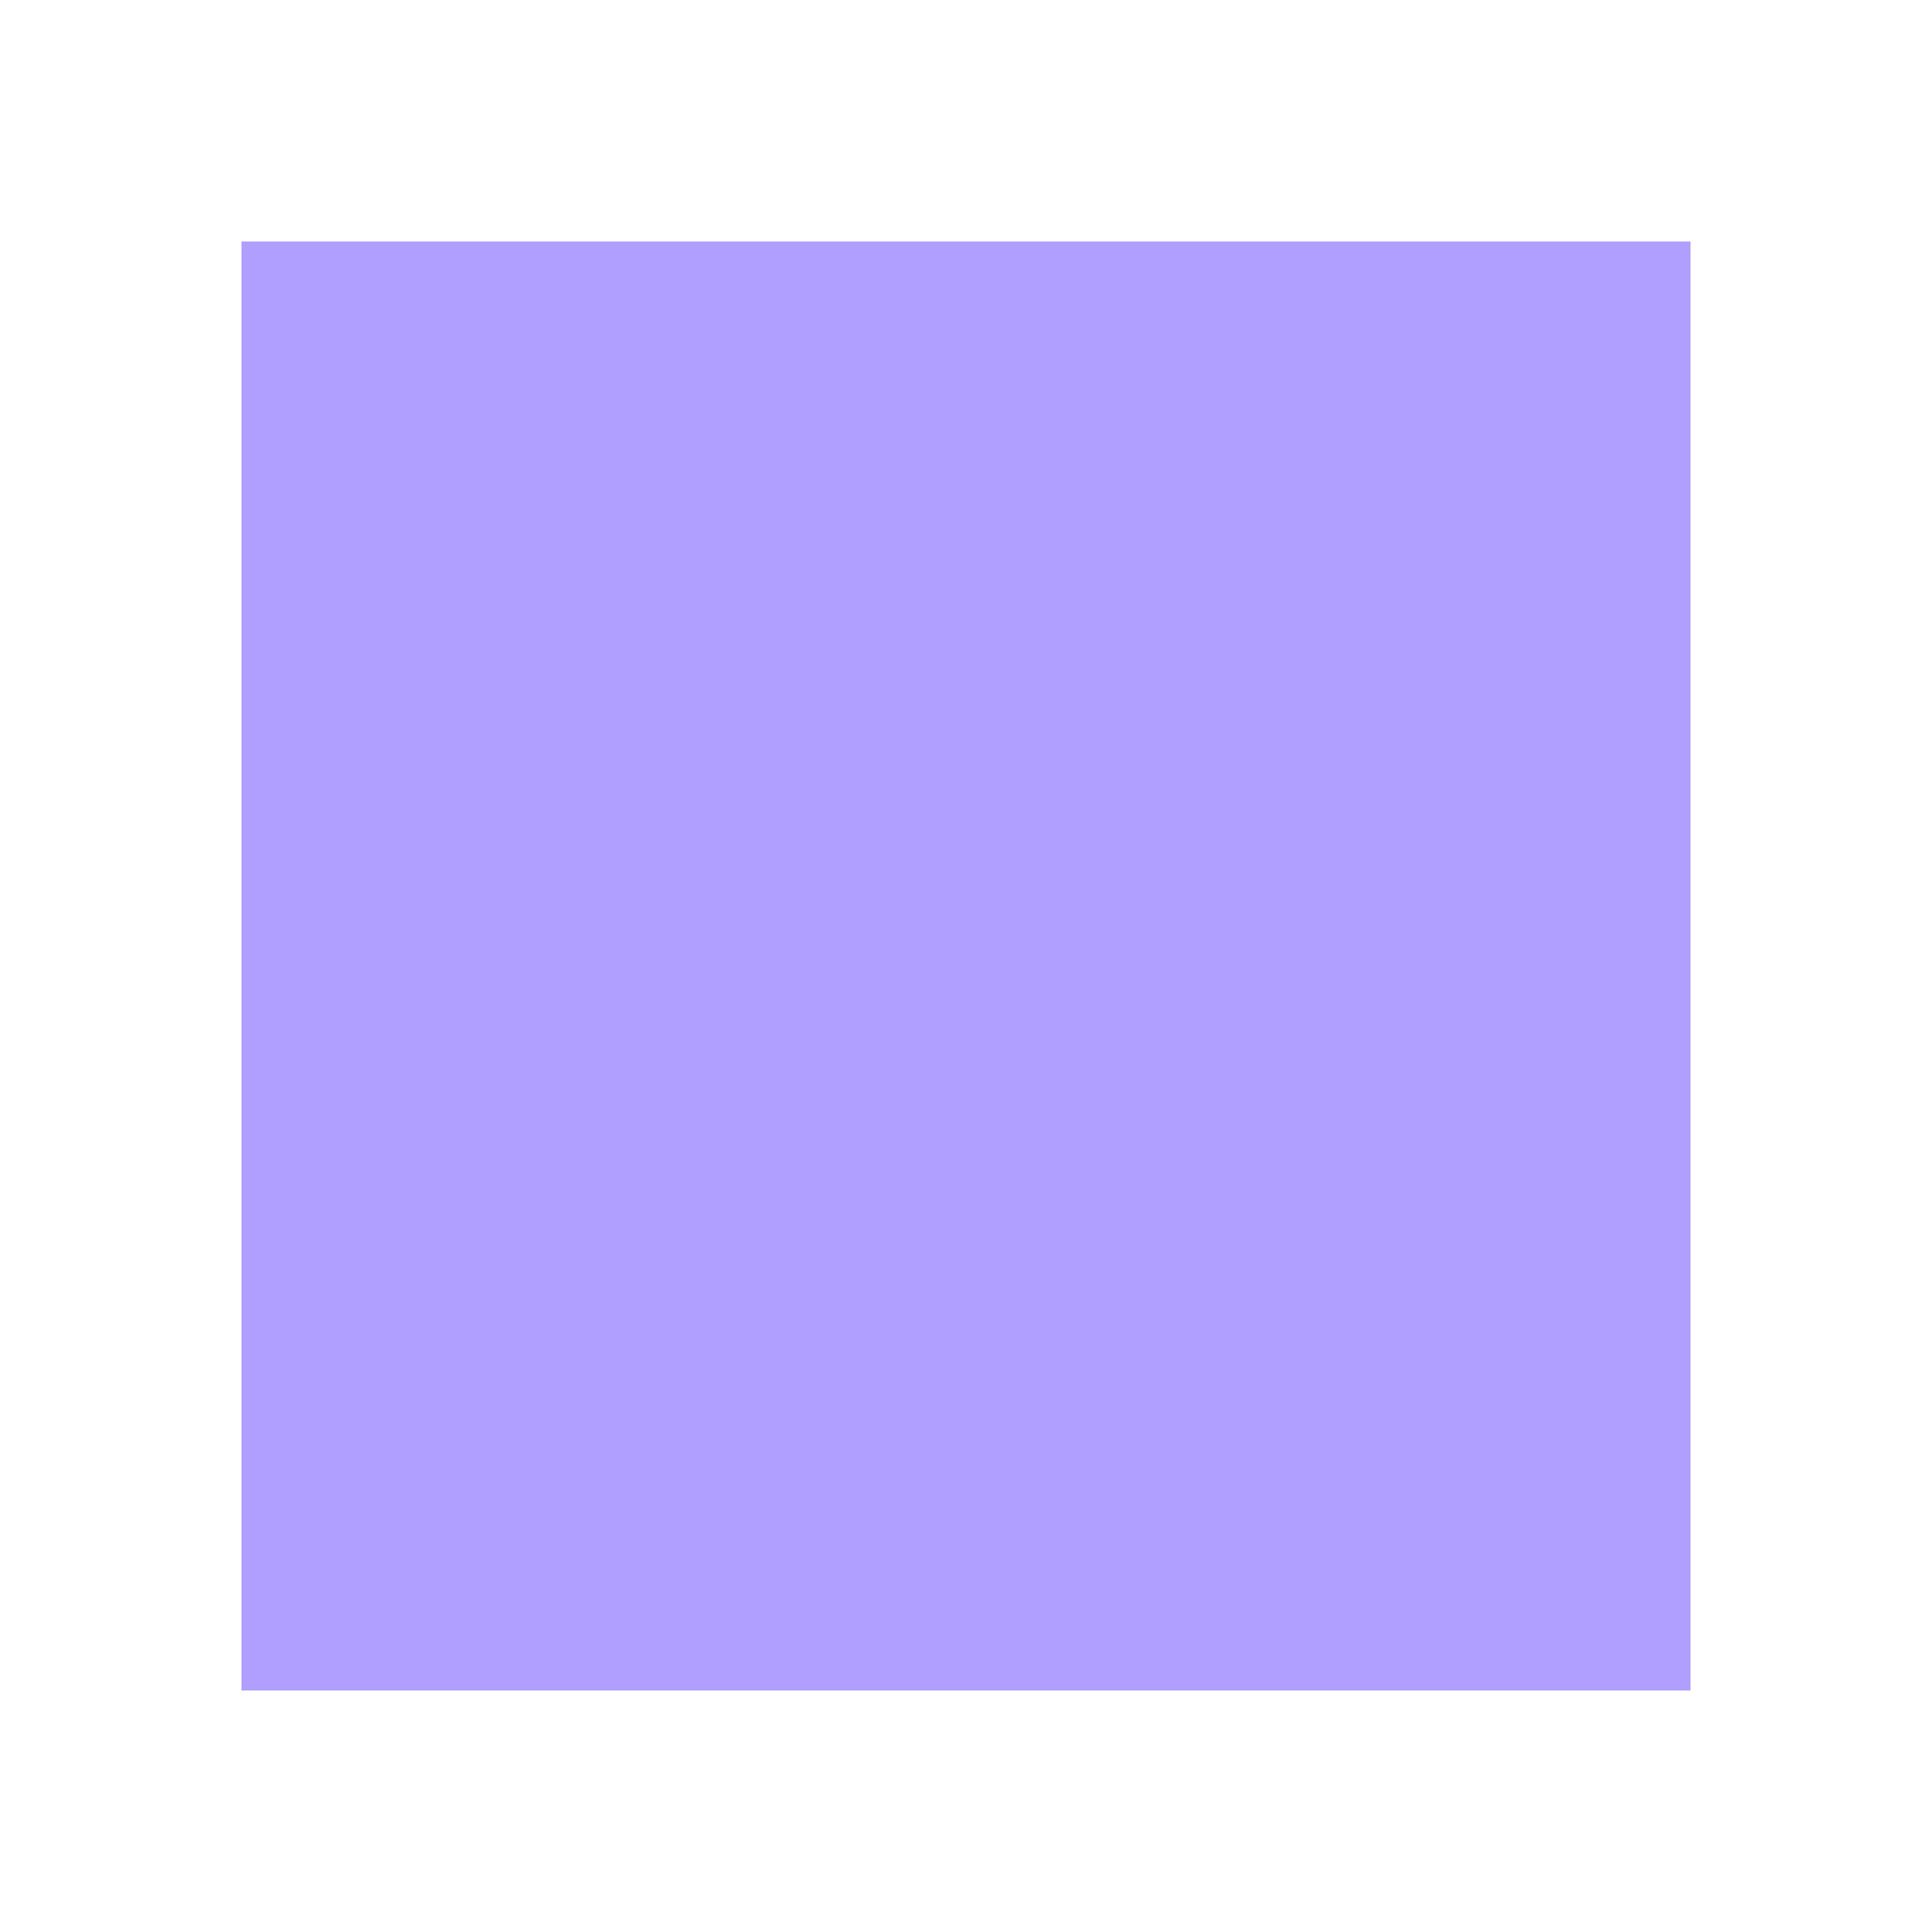
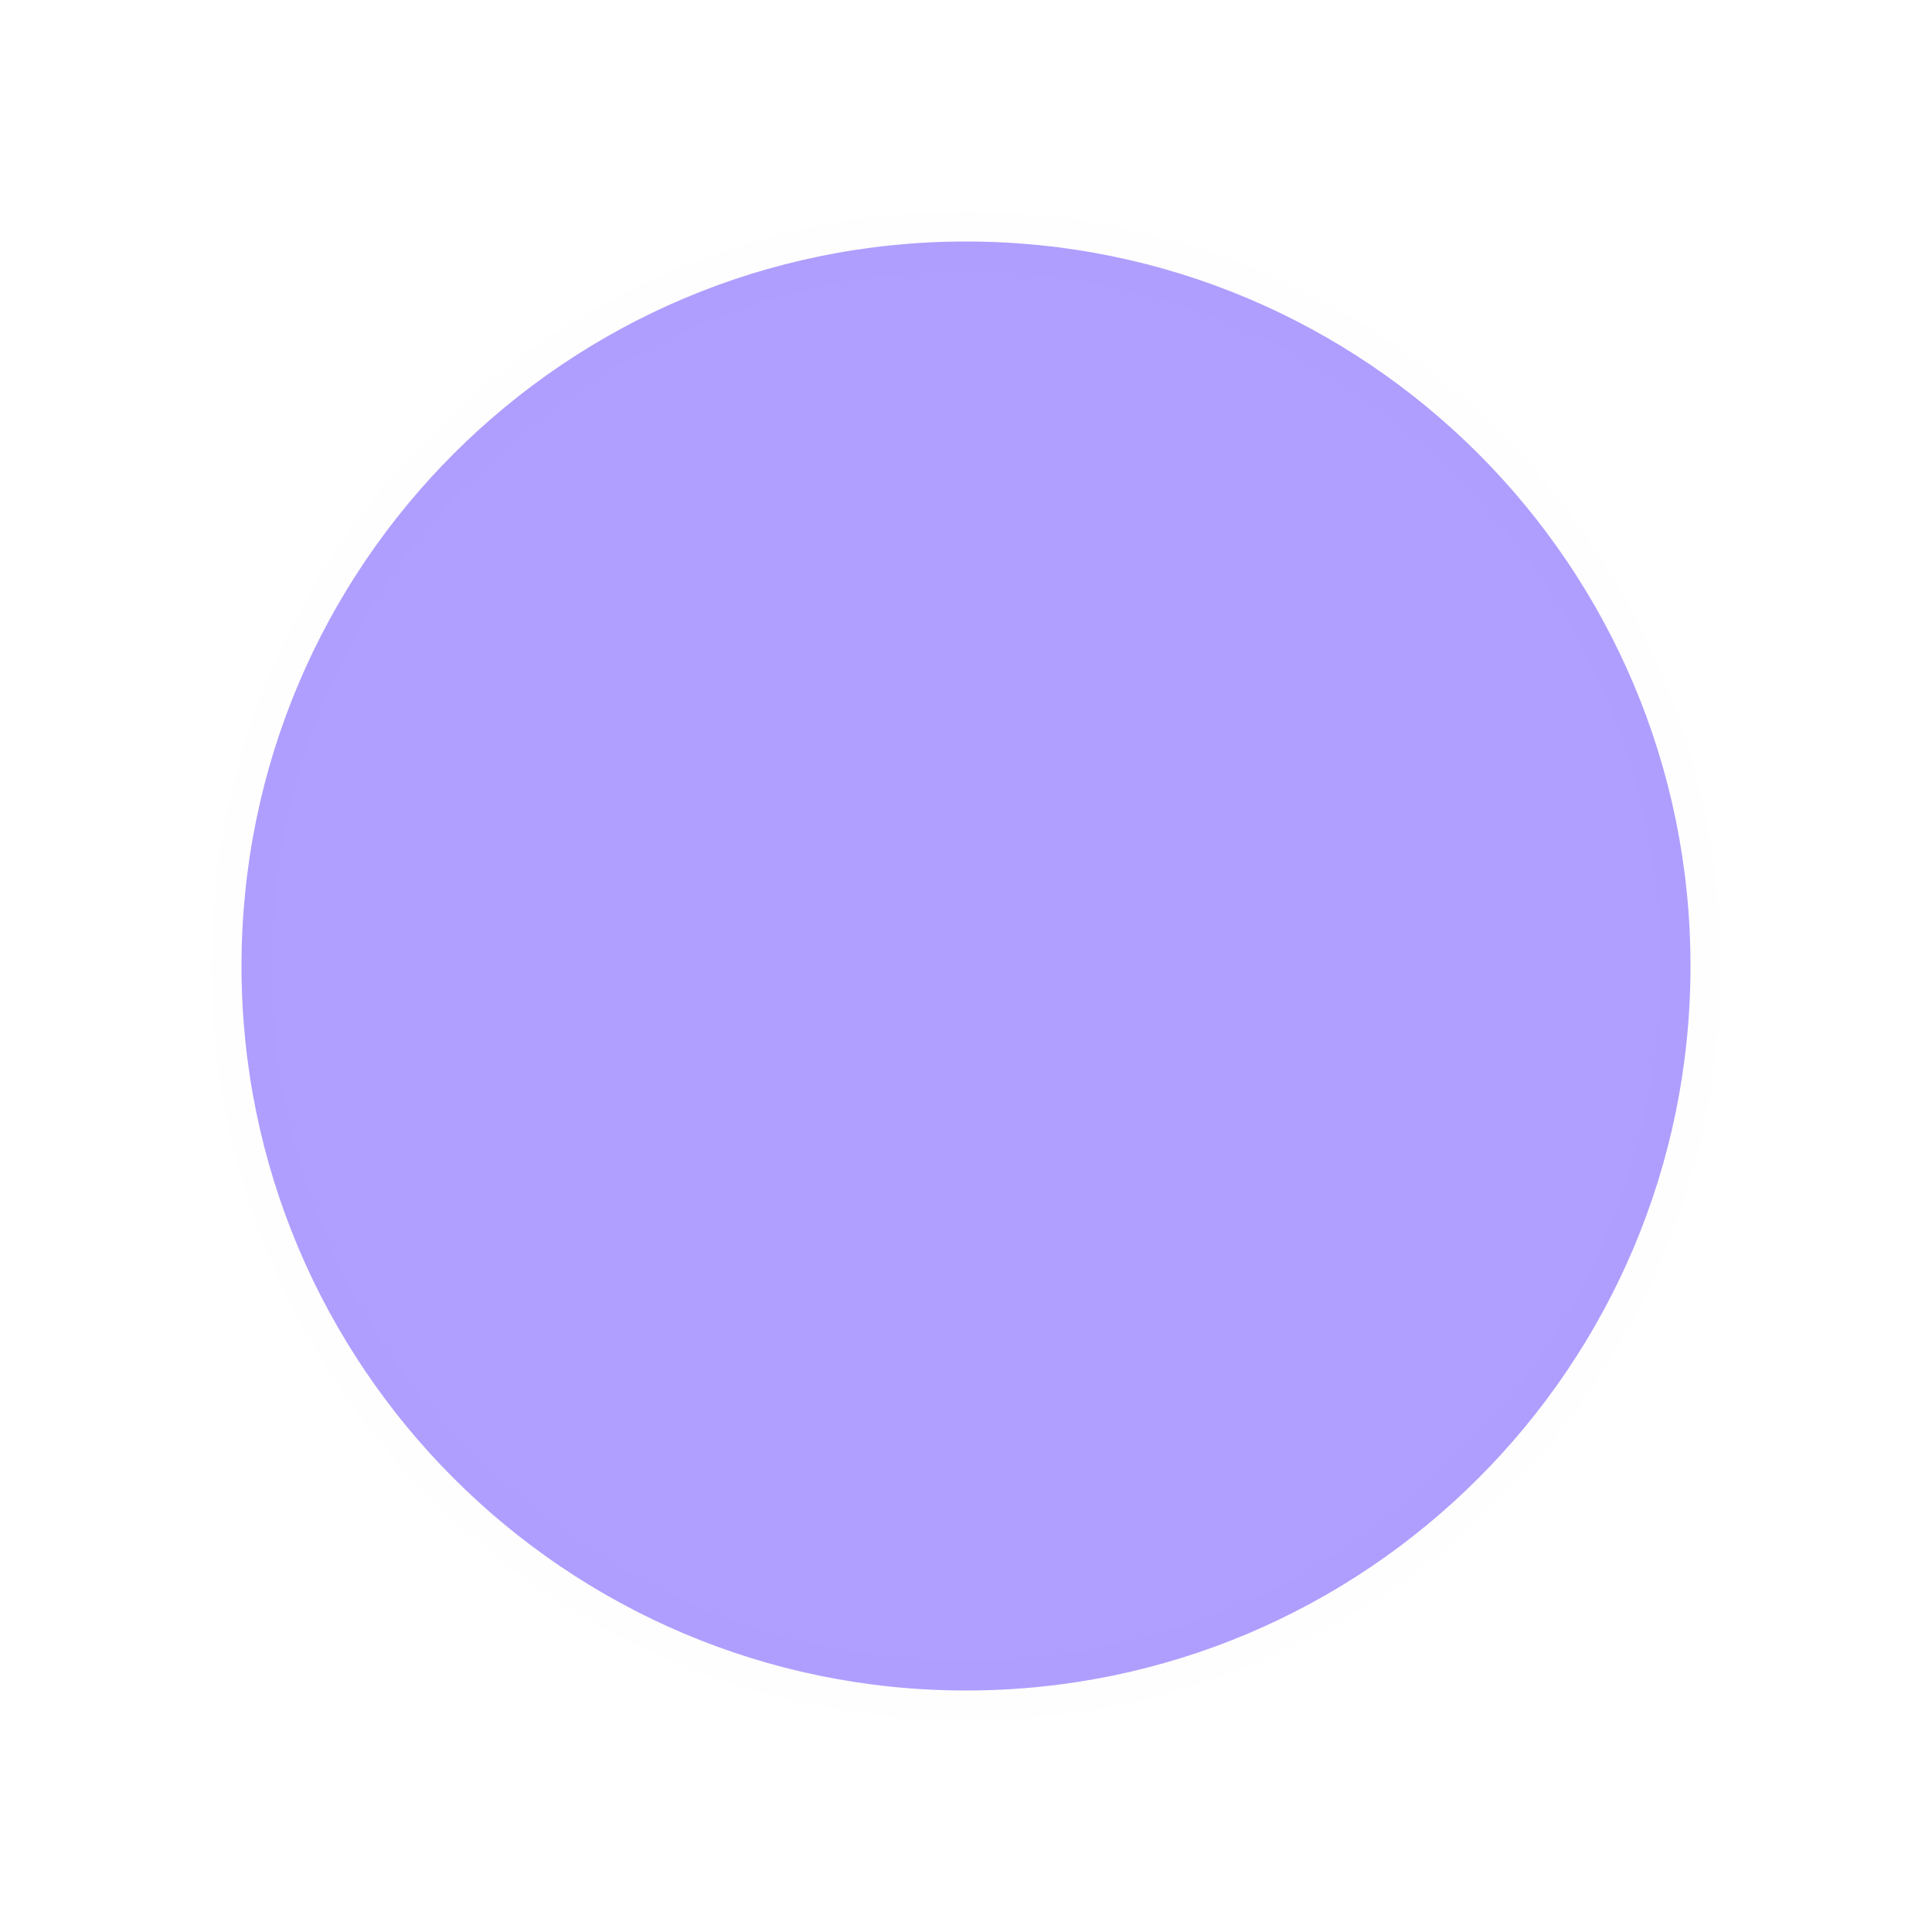
- <svg xmlns="http://www.w3.org/2000/svg" height="16" viewBox="0 0 16 16" width="16" version="1.1" id="svg32">
-   <defs id="defs36" />
-   <rect style="fill:#b09fff;fill-opacity:1;stroke-width:0.999" id="rect943" width="12" height="12" x="2" y="2" />
+ <svg xmlns="http://www.w3.org/2000/svg" height="16" viewBox="0 0 16 16" width="16" version="1.1" id="svg75">
+   <defs id="defs79" />
+   <circle style="fill:#b09fff;fill-opacity:1;stroke:#000000;stroke-width:0.5;stroke-opacity:0.004" id="path912" cx="8" cy="8" r="6" />
</svg>
